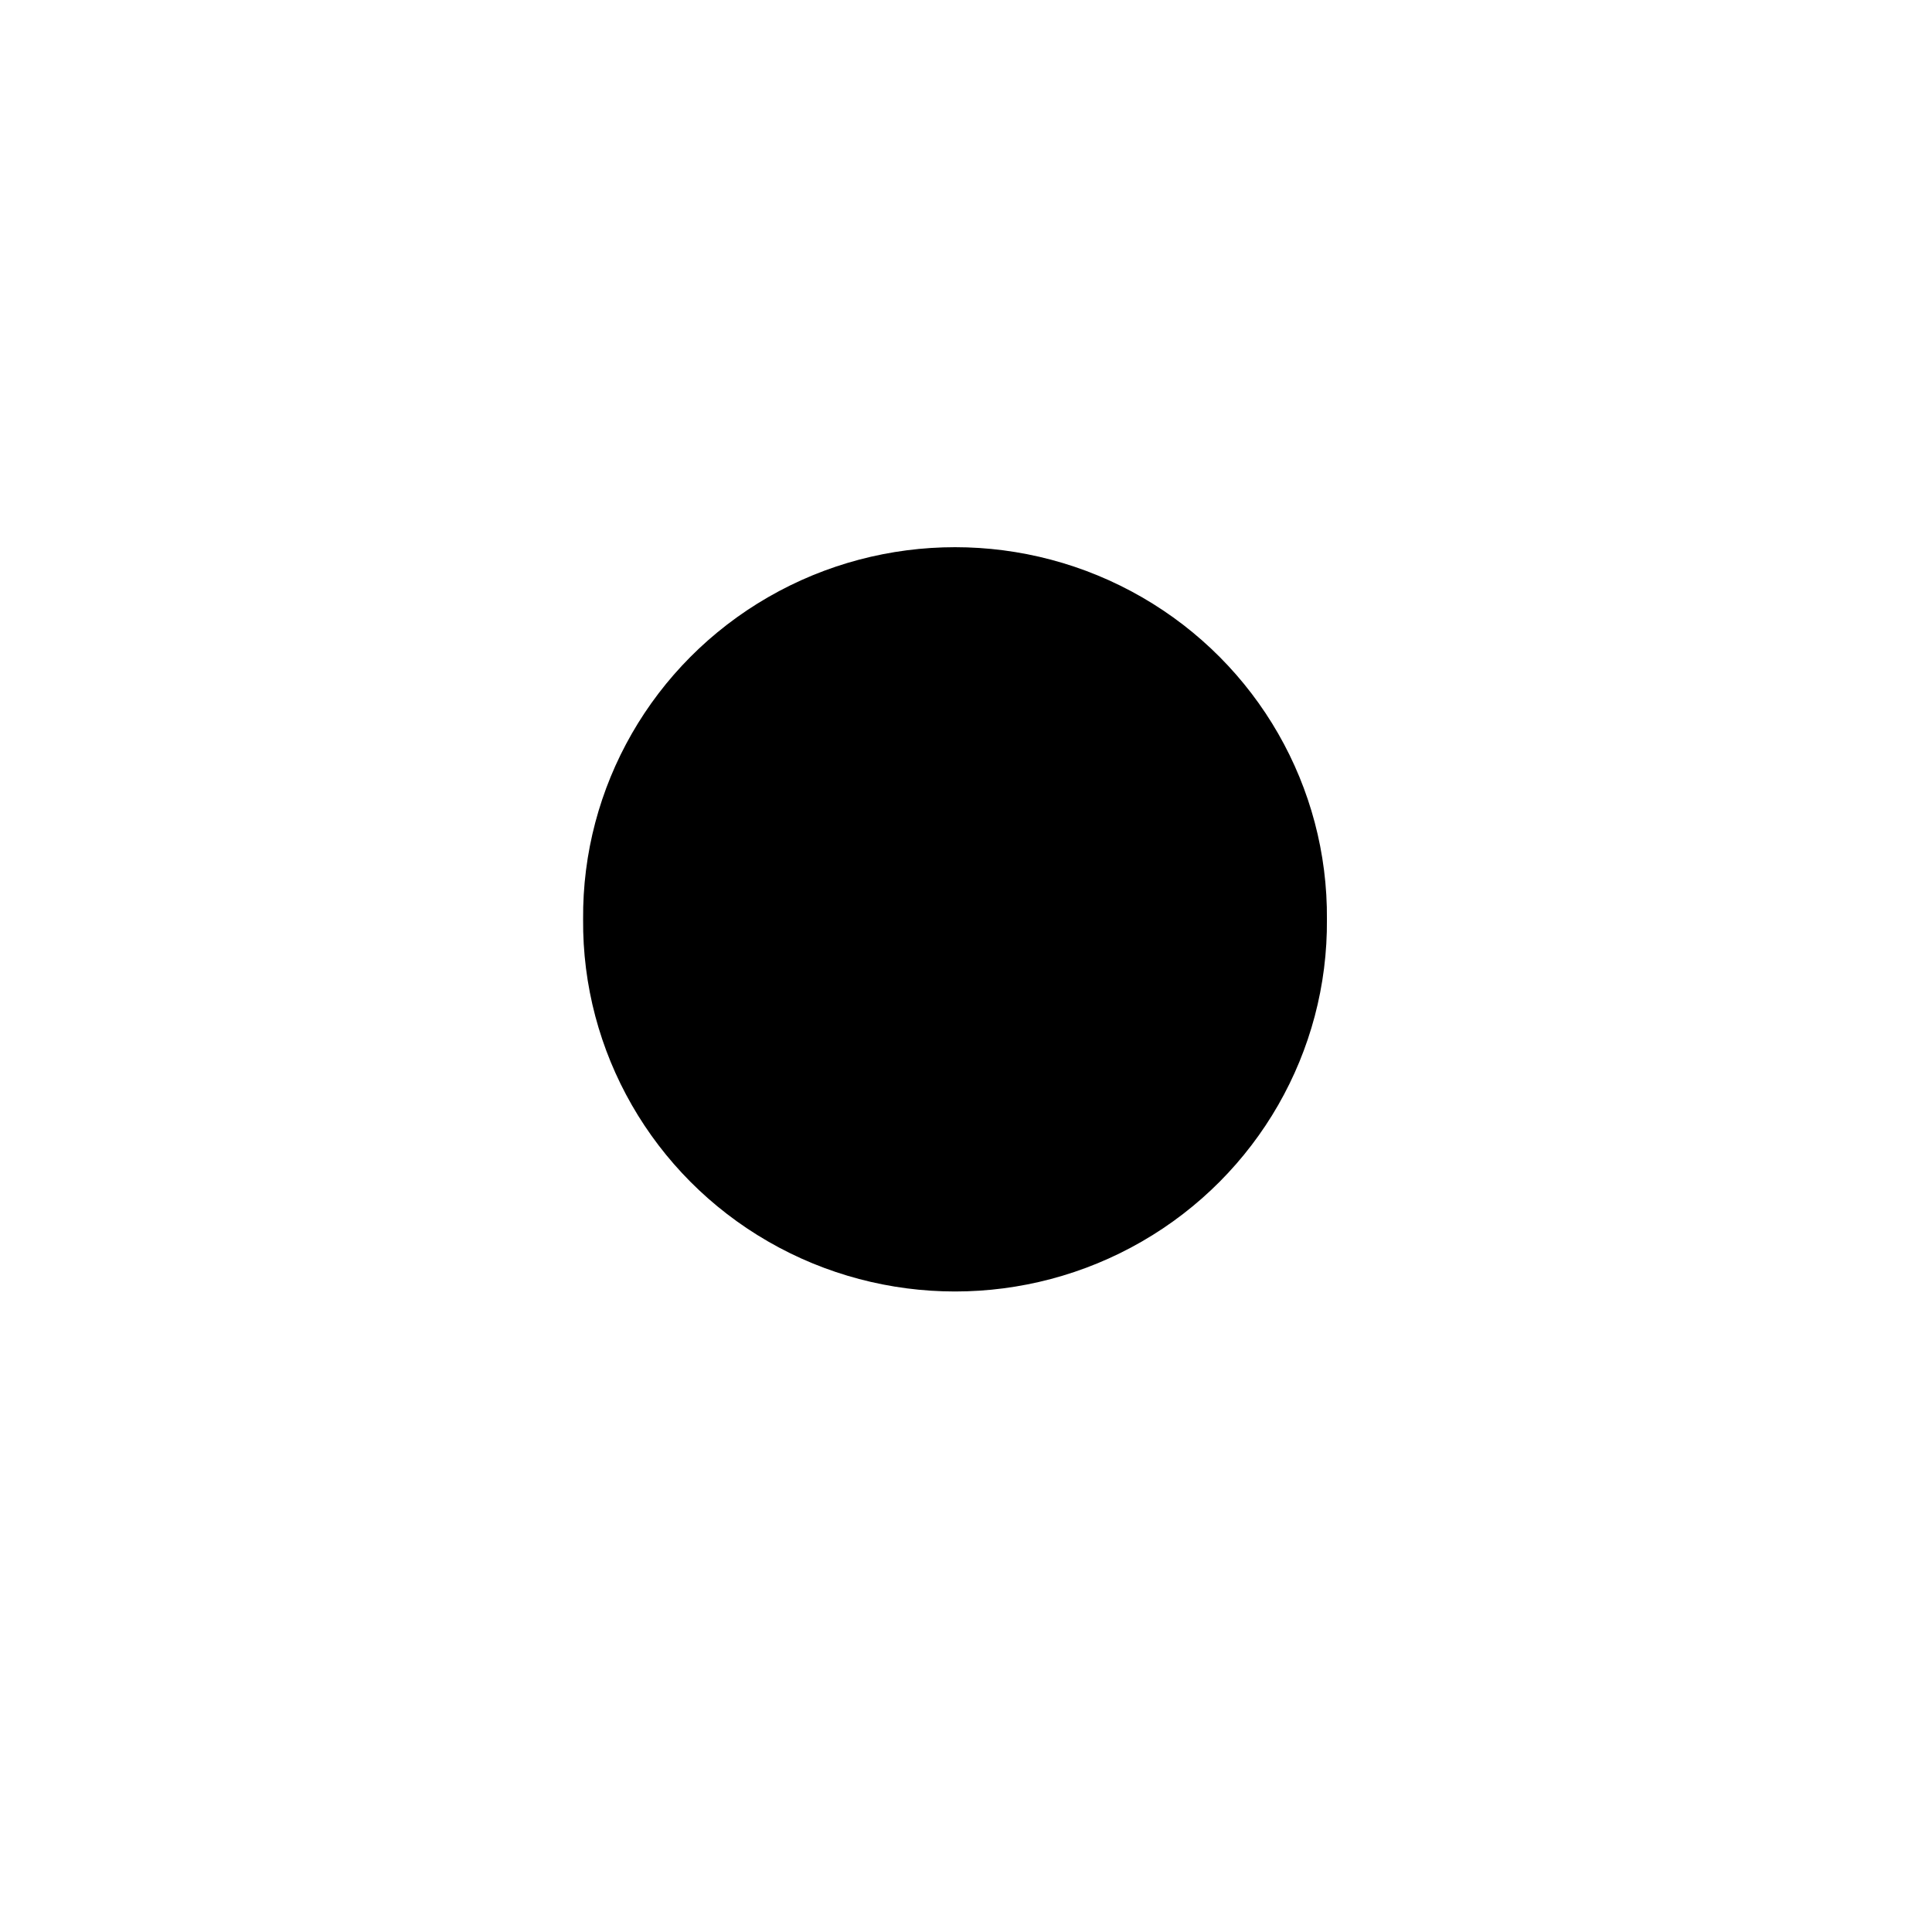
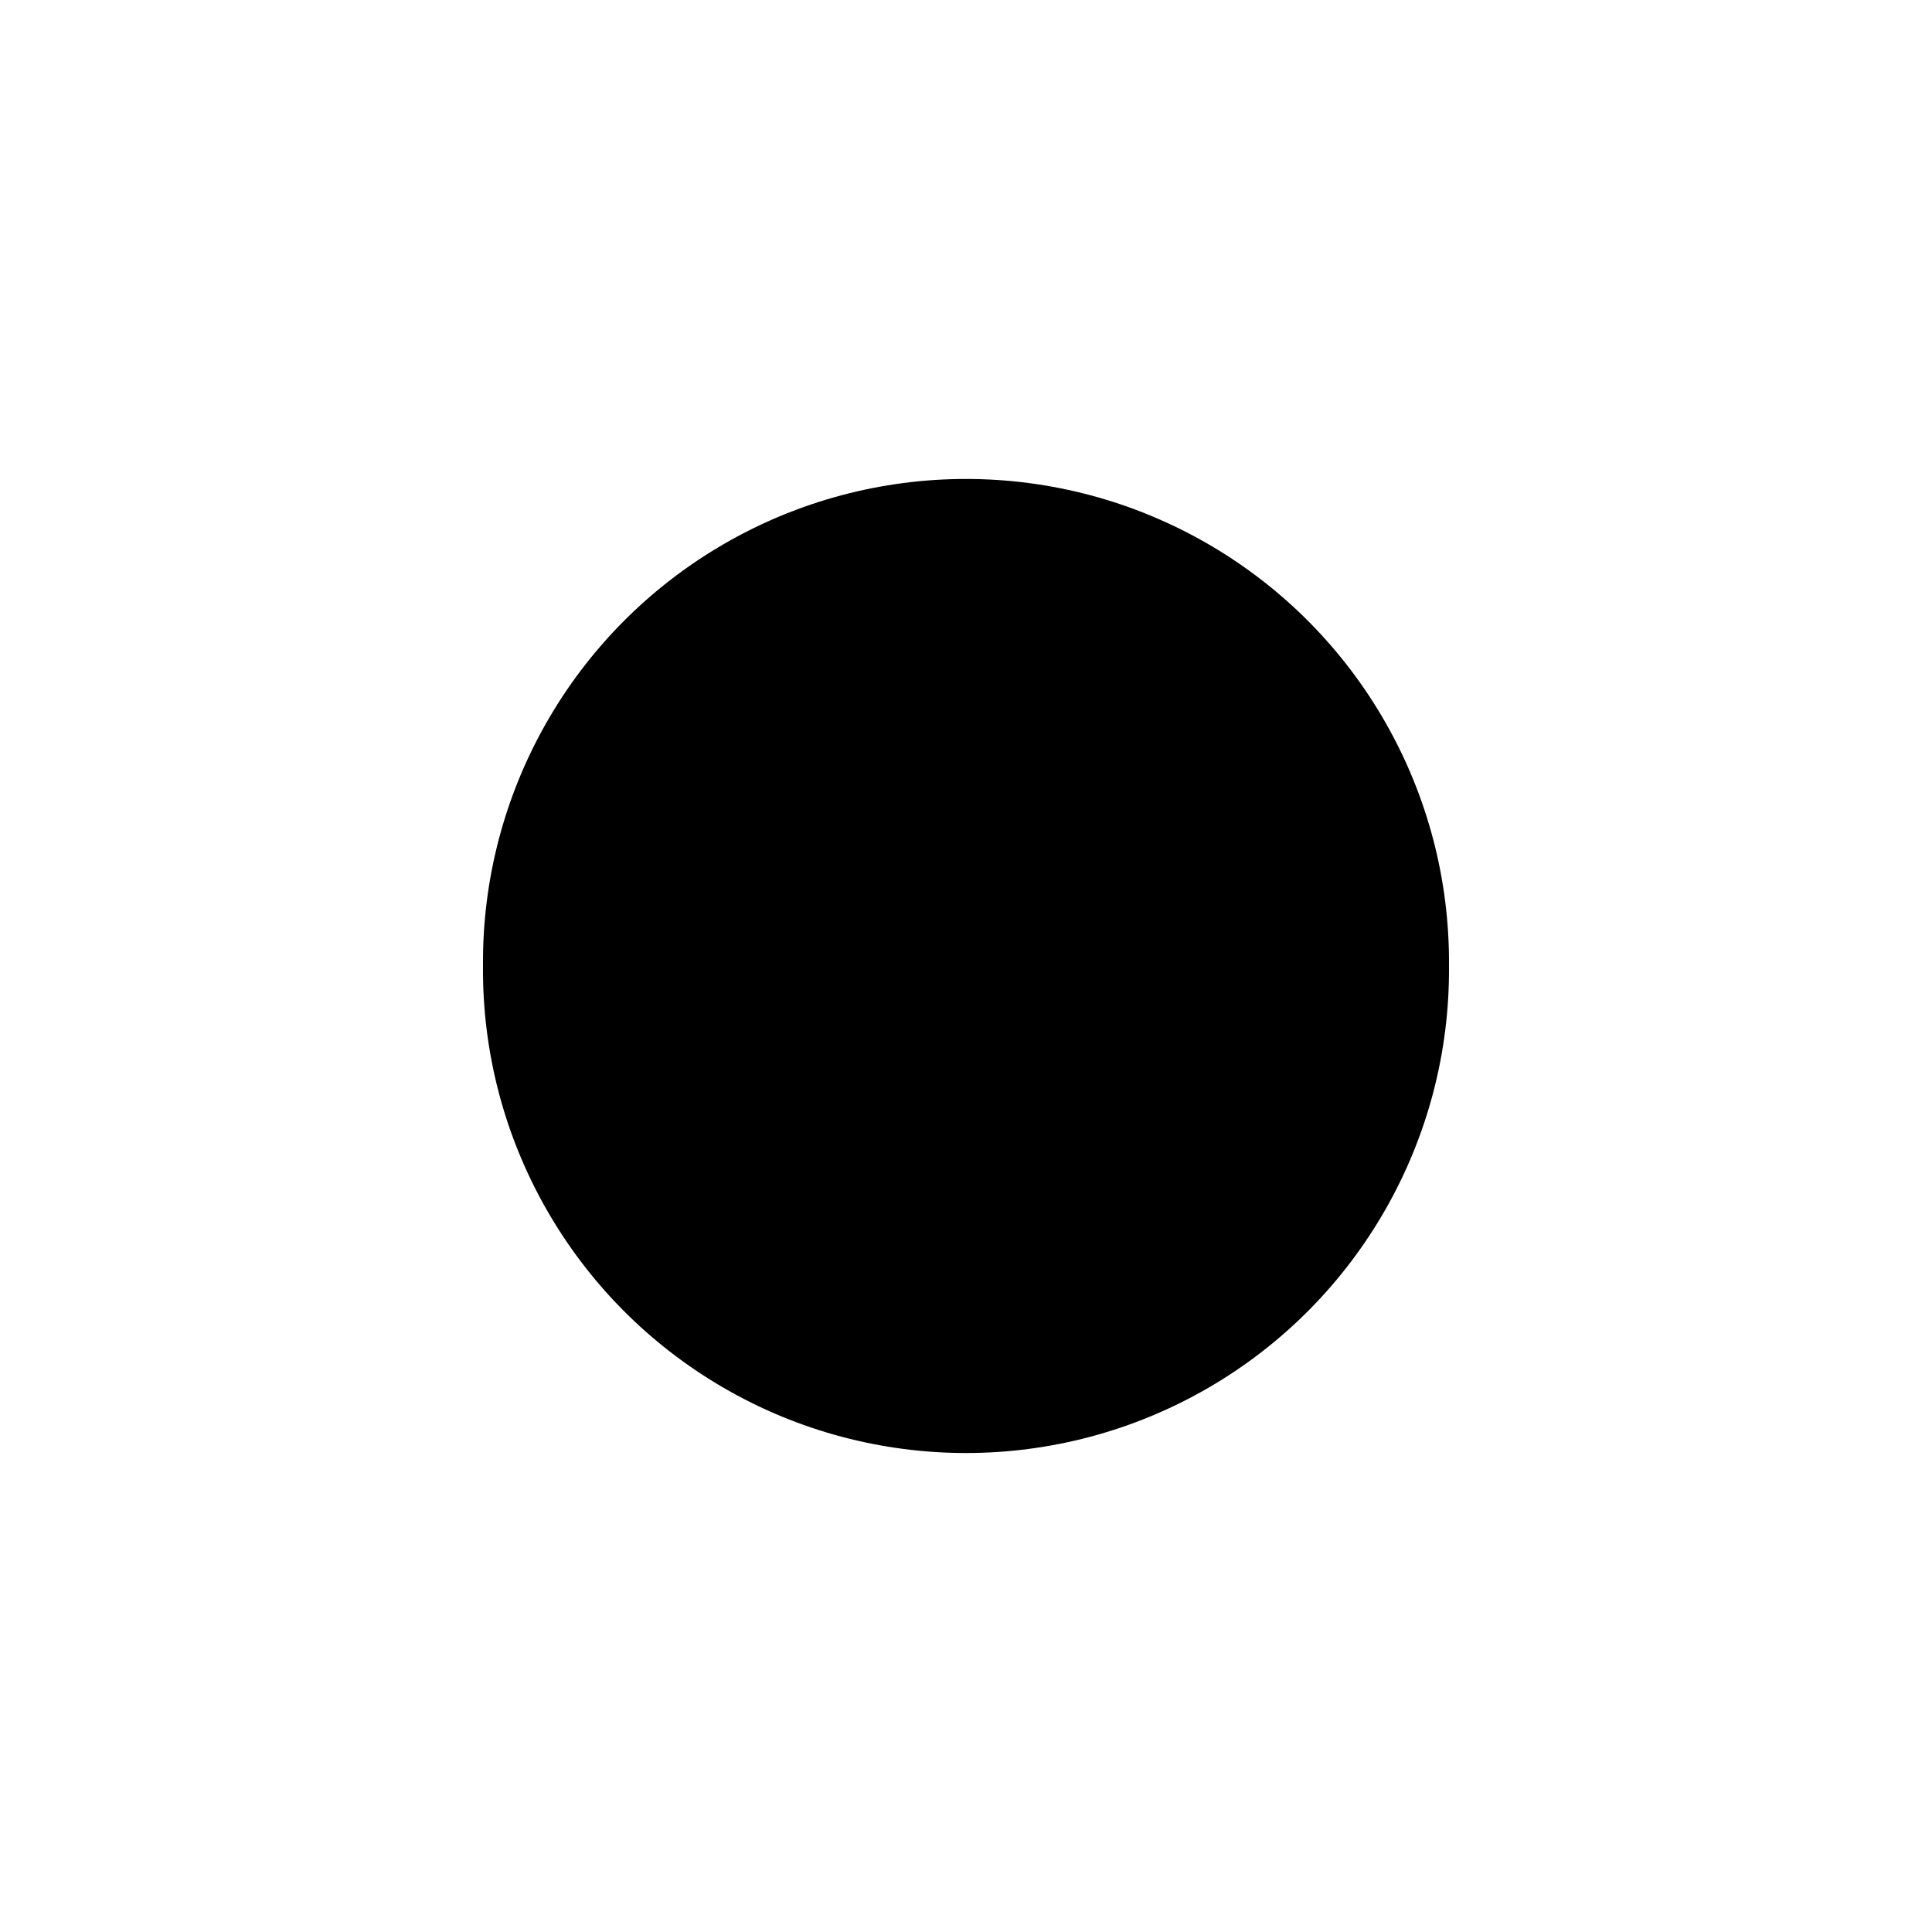
<svg xmlns="http://www.w3.org/2000/svg" width="64px" height="64px" id="svg2985" version="1.1">
  <defs id="defs2987" />
  <g id="layer1">
-     <path style="fill:#000000;fill-rule:evenodd;stroke:#000000;stroke-width:1px;stroke-linecap:butt;stroke-linejoin:miter;stroke-opacity:1" id="path2993" d="m 39.636,25.636 a 13.455,13.455 0 1 1 -26.909,0 13.455,13.455 0 1 1 26.909,0 z" transform="matrix(0.8828574,0,0,0.8761007,8.521551,7.99451)" />
+     <path style="fill:#000000;fill-rule:evenodd;stroke:#000000;stroke-width:1px;stroke-linecap:butt;stroke-linejoin:miter;stroke-opacity:1" id="path2993" d="m 39.636,25.636 a 13.455,13.455 0 1 1 -26.909,0 13.455,13.455 0 1 1 26.909,0 z" transform="matrix(1.14658,0,0,1.14658,1.980456,2.605863)" />
  </g>
</svg>
